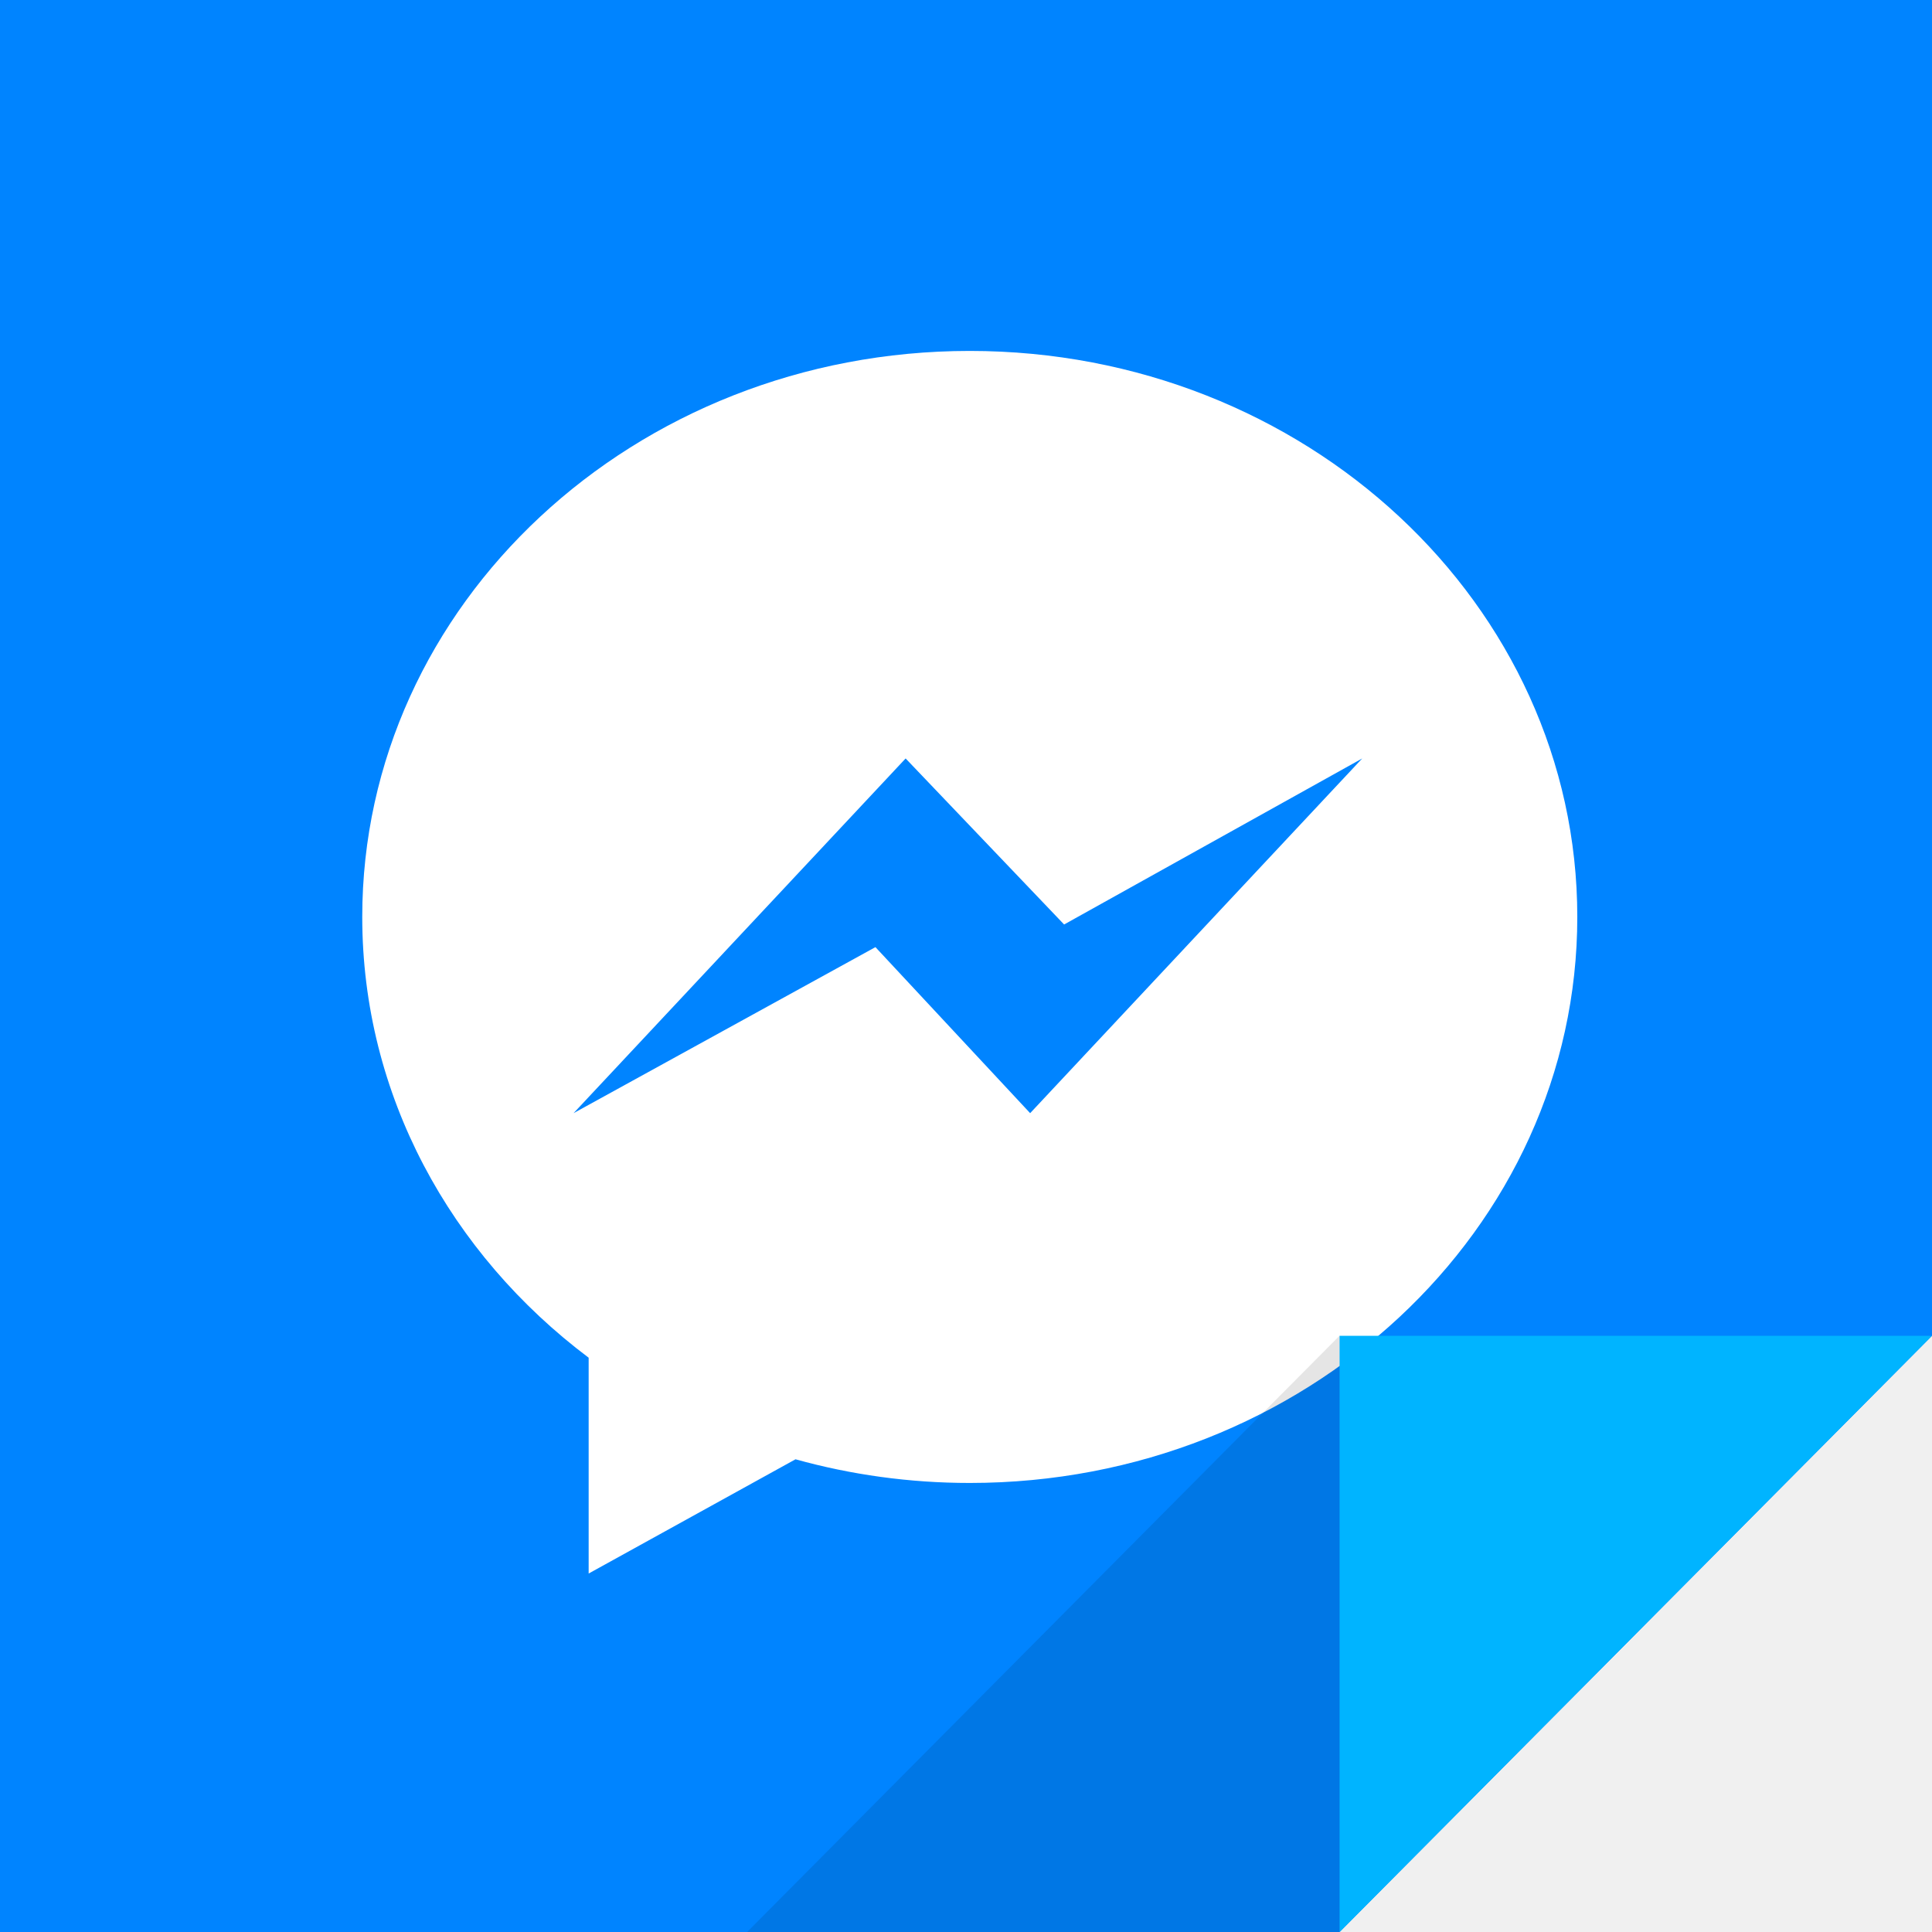
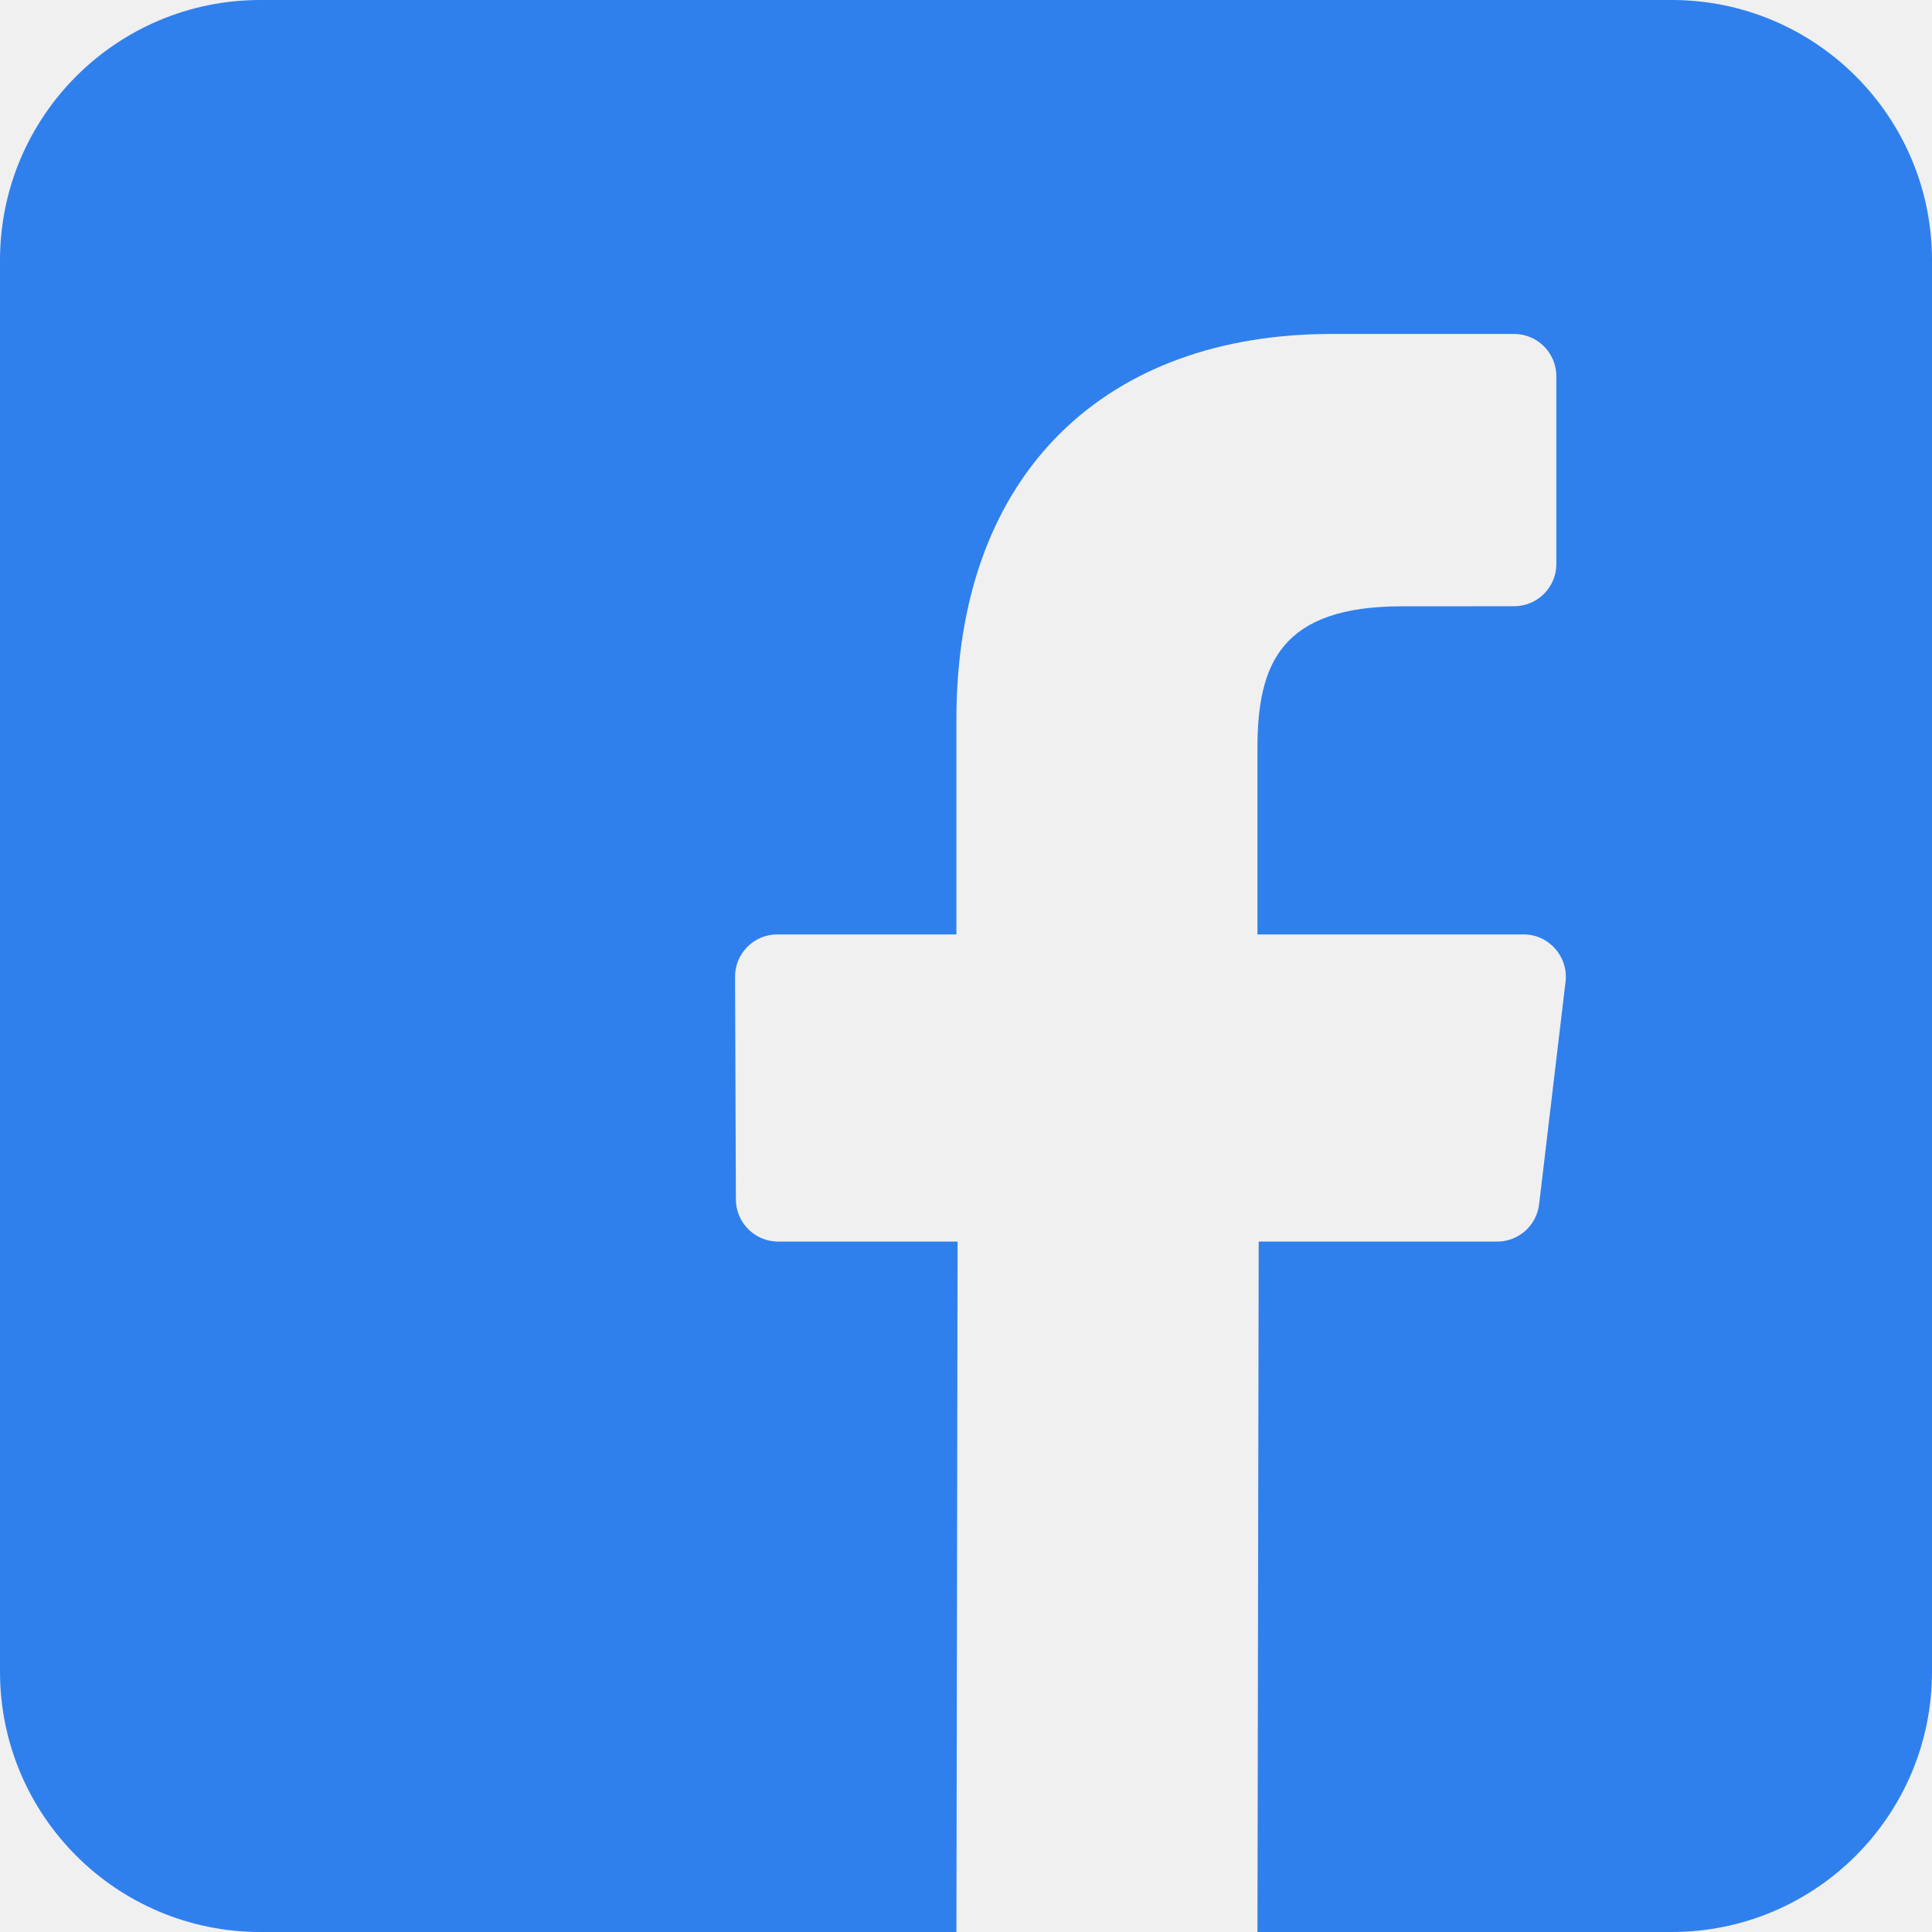
- <svg xmlns="http://www.w3.org/2000/svg" enable-background="new 0 0 512 512" height="512px" id="Facebook_Messenger" version="1.1" viewBox="0 0 512 512" width="512px" xml:space="preserve">
-   <g id="bg_6_">
-     <g>
-       <polygon fill="#0084FF" points="0,0 0,512 355,512 512,354 512,0   " />
+ <svg xmlns="http://www.w3.org/2000/svg" xmlns:xlink="http://www.w3.org/1999/xlink" width="28" height="28" viewBox="0 0 28 28" version="1.1">
+   <g id="Canvas" transform="translate(-8014 -1380)">
+     <g id="fb" style="mix-blend-mode:normal;">
+       <use xlink:href="#path0_fill" transform="translate(8014 1380)" fill="#2F80ED" style="mix-blend-mode:normal;" />
    </g>
  </g>
-   <g id="Facebook_Messenger_1_">
-     <g>
-       <path d="M257,93c-88.918,0-161,67.157-161,150c0,47.205,23.412,89.31,60,116.806V417l54.82-30.273    C225.449,390.801,240.948,393,257,393c88.918,0,161-67.157,161-150S345.918,93,257,93z M273,295l-41-44l-80,44l88-94l42,44l79-44    L273,295z" fill="#FFFFFF" />
-     </g>
-   </g>
-   <g id="Clip_Light_6_">
-     <g>
-       <polygon fill="#00B4FF" points="355,354 355,512.02 512,354   " />
-     </g>
-   </g>
-   <g id="Shadow_Clip_6_" opacity="0.102">
-     <g>
-       <polygon points="198,512 355,512 355,353.98   " />
-     </g>
-   </g>
+   <defs>
+     <path id="path0_fill" d="M 24.227 0L 3.773 0C 1.689 0 0 1.689 0 3.773L 0 24.227C 0 26.311 1.689 28 3.773 28L 13.861 28L 13.878 17.994L 11.278 17.994C 10.941 17.994 10.666 17.721 10.665 17.383L 10.653 14.158C 10.651 13.818 10.926 13.542 11.266 13.542L 13.861 13.542L 13.861 10.426C 13.861 6.809 16.07 4.84 19.296 4.84L 21.943 4.84C 22.282 4.84 22.556 5.115 22.556 5.454L 22.556 8.173C 22.556 8.512 22.282 8.786 21.943 8.786L 20.319 8.787C 18.564 8.787 18.224 9.621 18.224 10.844L 18.224 13.542L 22.08 13.542C 22.447 13.542 22.732 13.863 22.689 14.228L 22.306 17.453C 22.27 17.762 22.008 17.994 21.698 17.994L 18.242 17.994L 18.224 28L 24.227 28C 26.311 28 28 26.311 28 24.227L 28 3.773C 28 1.689 26.311 0 24.227 0Z" />
+   </defs>
</svg>
